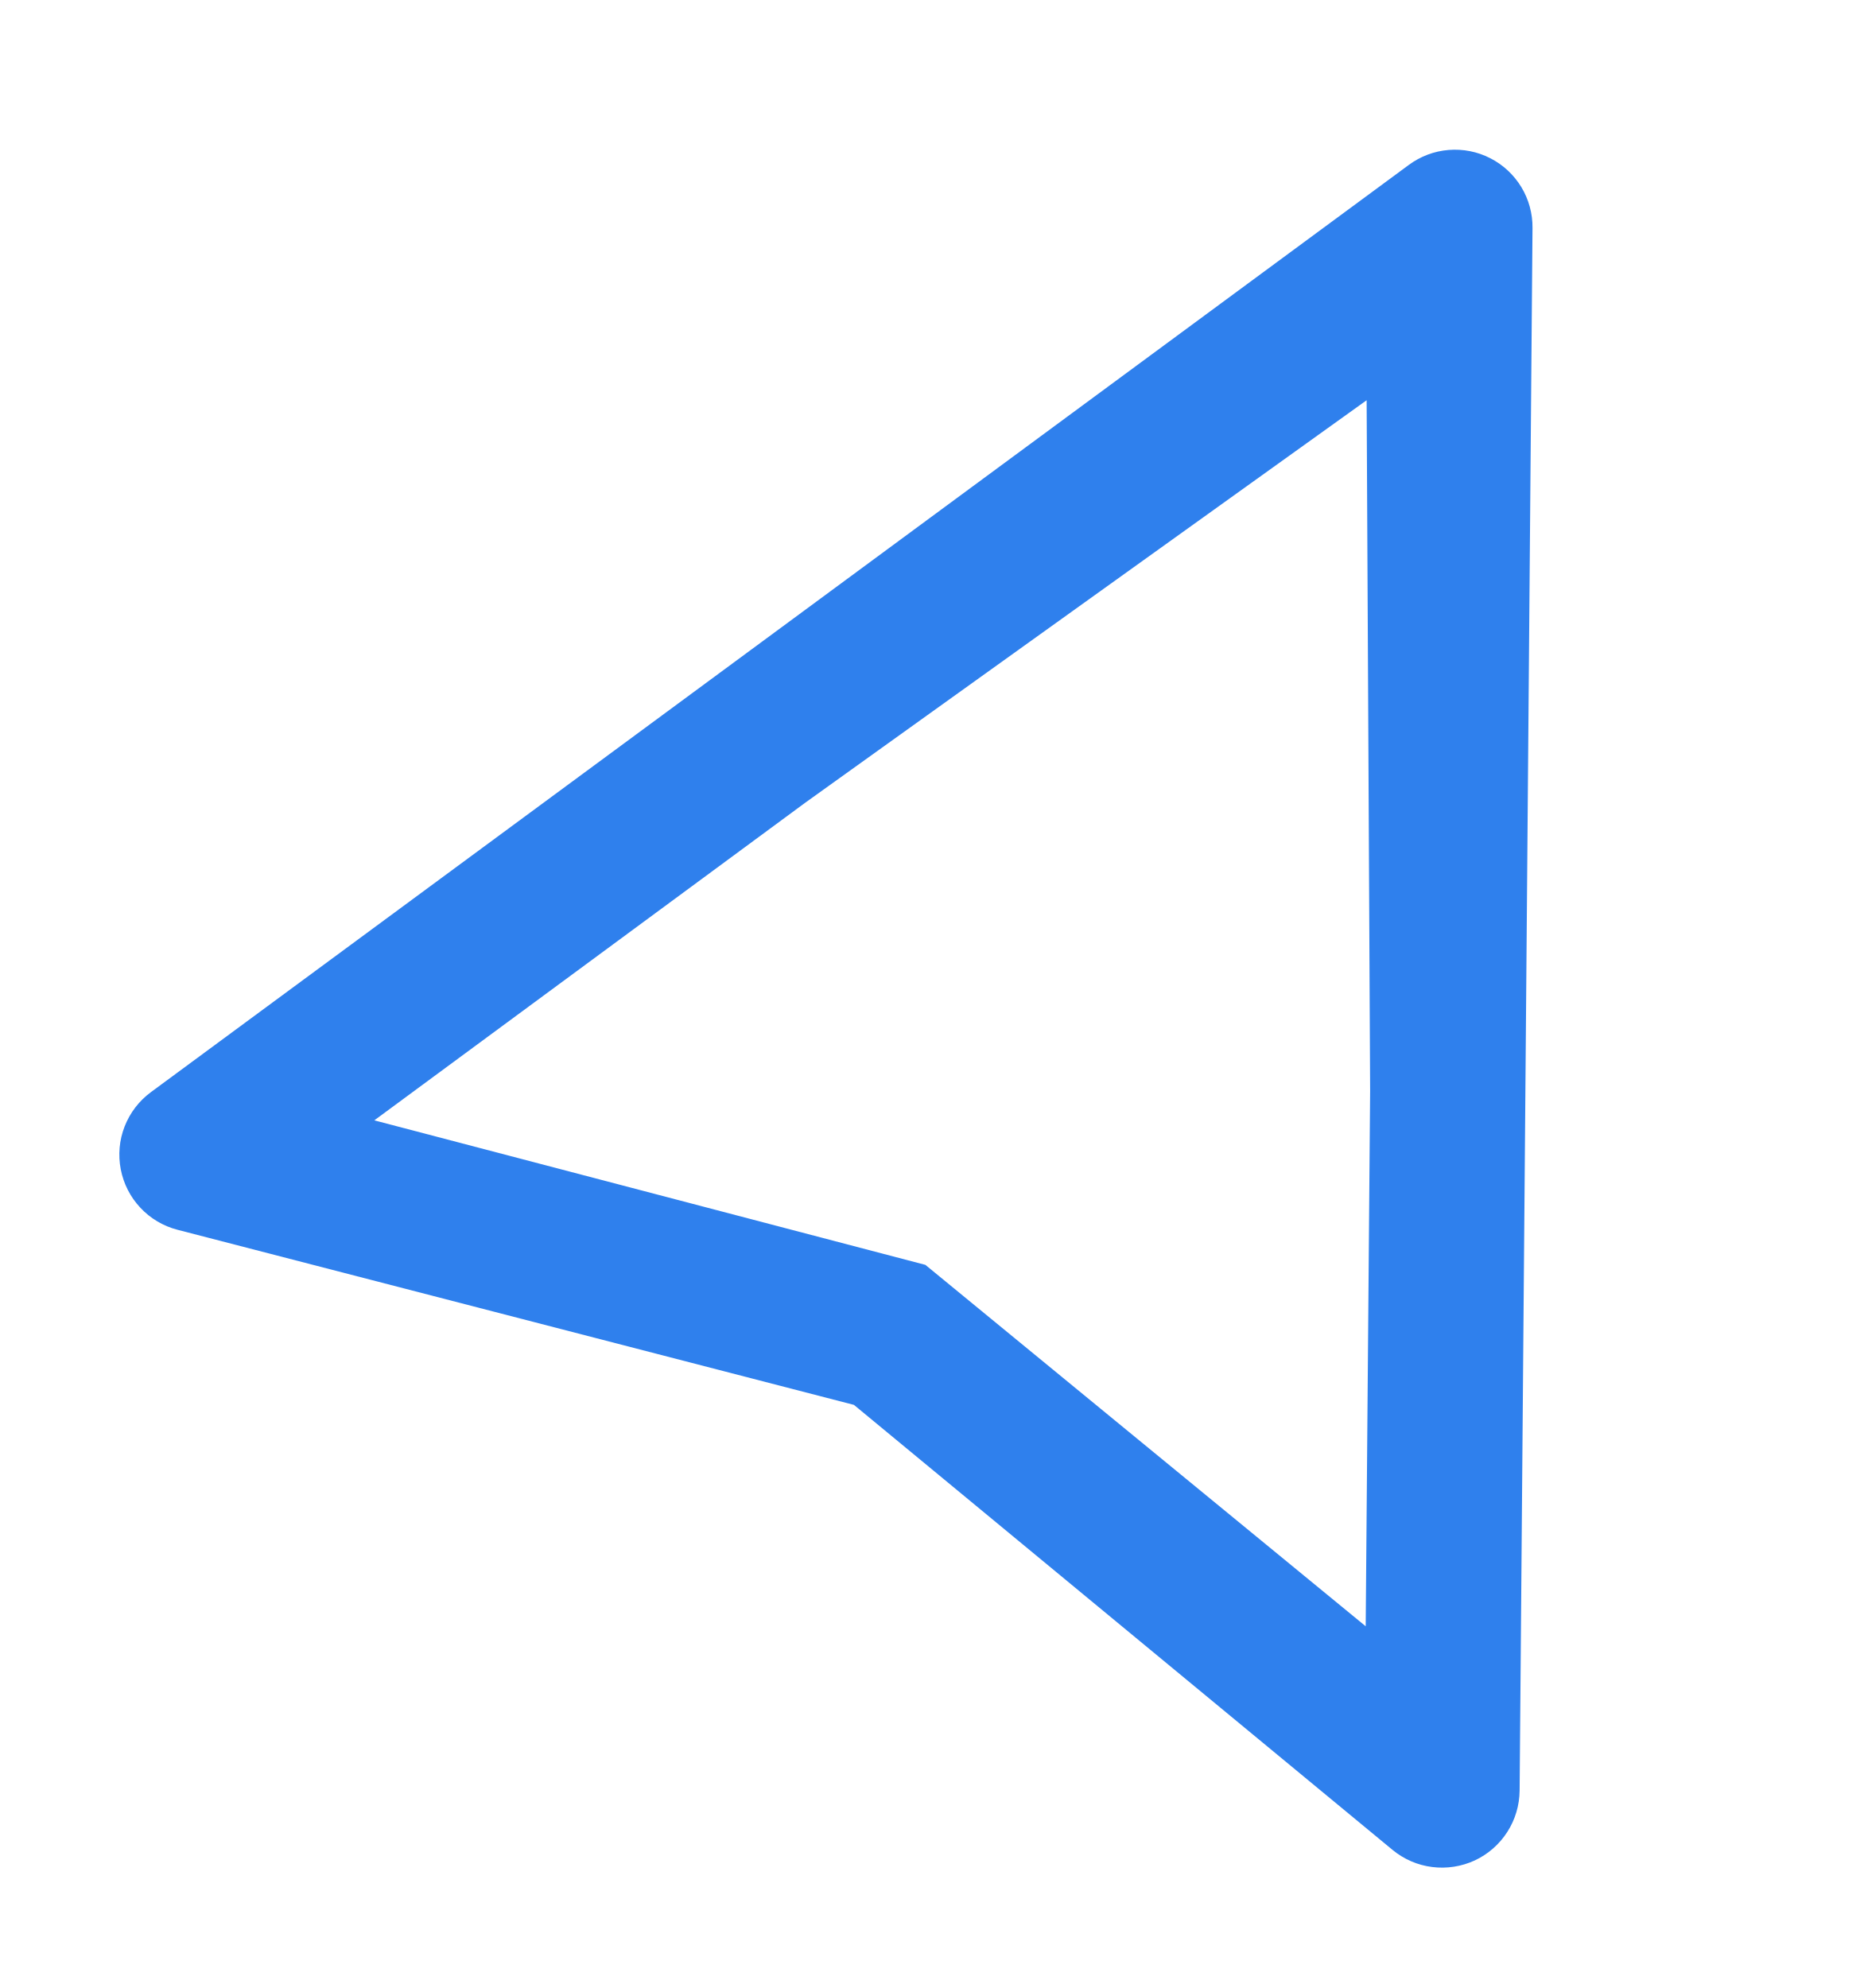
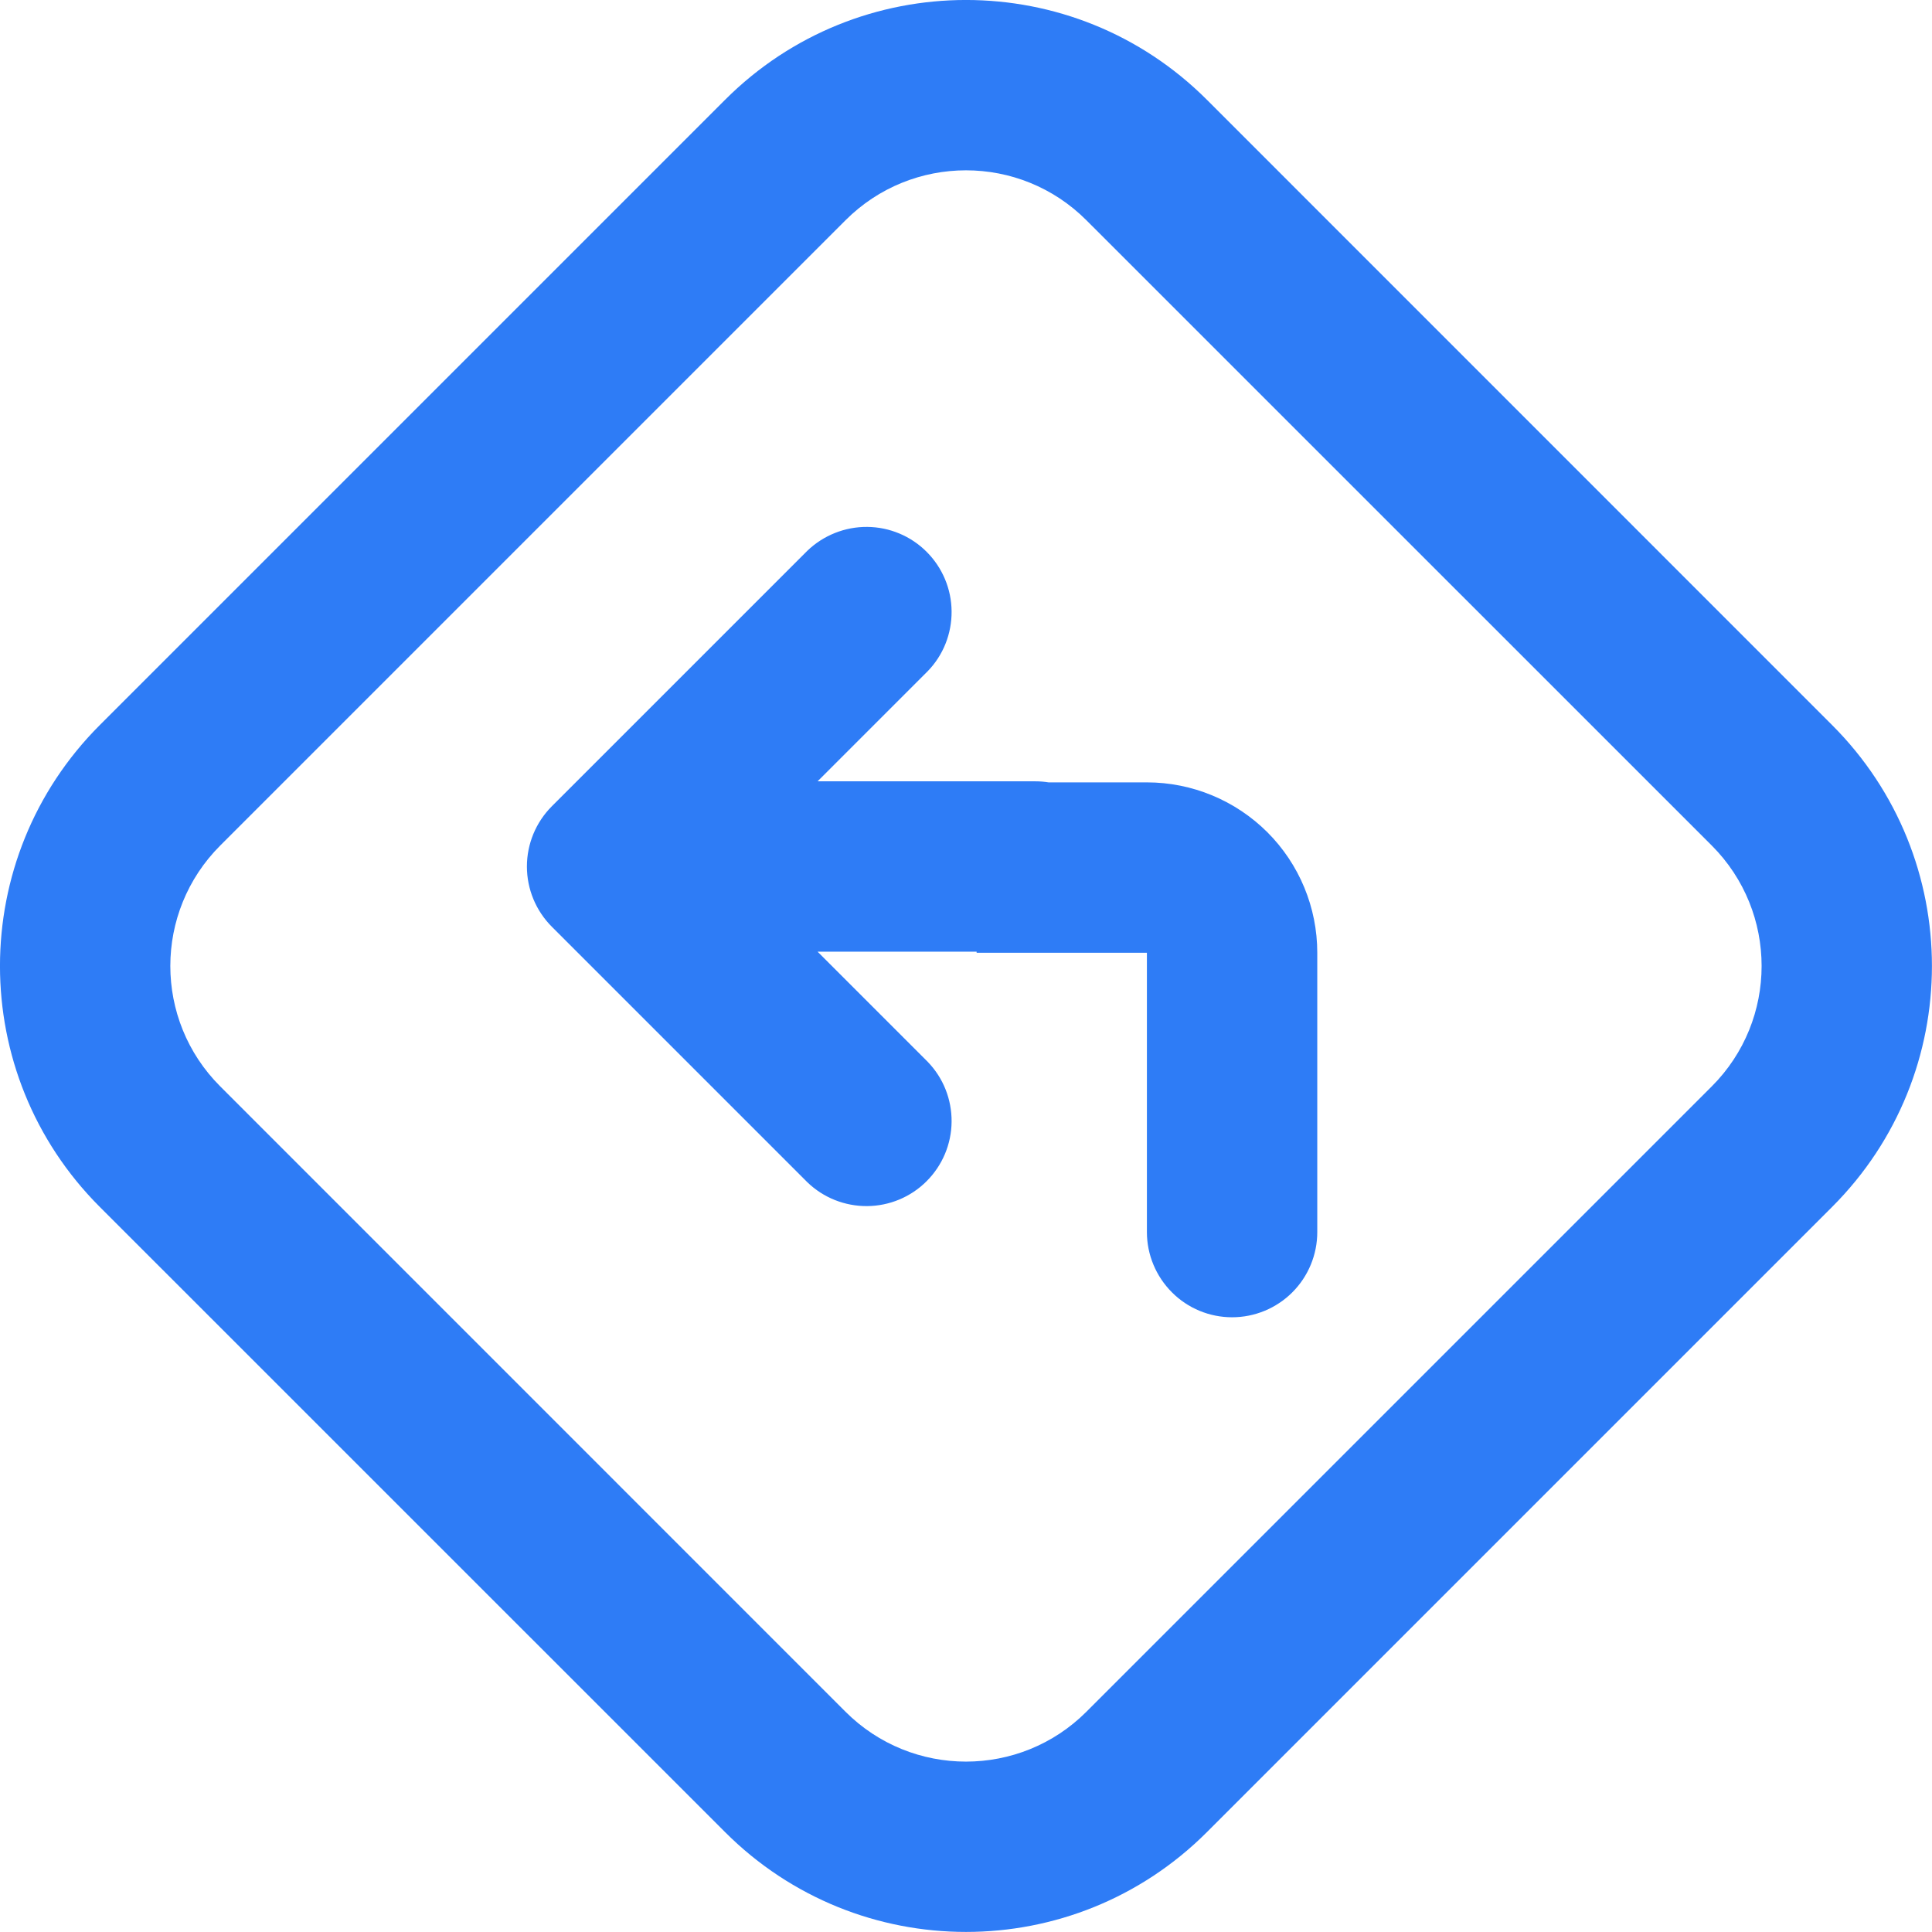
- <svg xmlns="http://www.w3.org/2000/svg" width="30" height="32" viewBox="2 5 24 24" fill="none">
-   <g clip-path="url(#clip0_857_14676)">
-     <path d="M21.189 6.237C21.355 6.321 21.493 6.45 21.59 6.609C21.686 6.768 21.736 6.95 21.734 7.136L21.568 27.259C21.566 27.448 21.511 27.633 21.409 27.791C21.307 27.95 21.162 28.077 20.991 28.157C20.82 28.236 20.629 28.266 20.442 28.242C20.255 28.219 20.078 28.142 19.932 28.022L12.996 22.291L4.285 20.036C4.103 19.989 3.937 19.891 3.808 19.753C3.678 19.615 3.591 19.444 3.555 19.258C3.519 19.073 3.536 18.881 3.605 18.705C3.674 18.529 3.791 18.376 3.943 18.264L20.142 6.323C20.291 6.213 20.468 6.146 20.654 6.131C20.838 6.116 21.024 6.152 21.189 6.237ZM13.916 20.488L19.586 25.142L19.643 18.248L19.598 9.354L16.757 14.921L13.916 20.488ZM19.598 9.354L12.37 14.536L6.82 18.627L13.916 20.488L19.598 9.354Z" fill="#2F80ED" />
-   </g>
+ <svg xmlns="http://www.w3.org/2000/svg" width="22" height="22" viewBox="0 0 22 22" fill="none">
+   <path fill-rule="evenodd" clip-rule="evenodd" d="M2.508 9.628L9.628 2.508C10.386 1.75 11.614 1.75 12.371 2.508L19.492 9.628C20.249 10.386 20.249 11.614 19.492 12.371L12.371 19.492C11.614 20.249 10.386 20.249 9.628 19.492L2.508 12.371C1.75 11.614 1.75 10.386 2.508 9.628ZM1.136 13.743C-0.379 12.228 -0.379 9.772 1.136 8.257L8.257 1.136C9.772 -0.379 12.228 -0.379 13.743 1.136L20.863 8.257C22.378 9.772 22.378 12.228 20.863 13.743L13.743 20.863C12.228 22.378 9.772 22.378 8.257 20.863L1.136 13.743ZM6 9.867C6 9.61 6.102 9.363 6.284 9.181L9.193 6.272C9.376 6.096 9.621 5.998 9.875 6C10.129 6.002 10.373 6.104 10.552 6.284C10.732 6.464 10.834 6.707 10.836 6.961C10.838 7.216 10.741 7.461 10.564 7.643L9.31 8.897H11.788C11.839 8.897 11.89 8.901 11.94 8.909H13.06C13.575 8.909 14.068 9.114 14.432 9.477C14.796 9.841 15 10.334 15 10.849V14.03C15 14.287 14.898 14.534 14.716 14.716C14.534 14.898 14.287 15 14.03 15C13.773 15 13.526 14.898 13.345 14.716C13.163 14.534 13.06 14.287 13.06 14.03V10.849H11.121V10.837L9.31 10.837L10.564 12.091C10.741 12.274 10.838 12.518 10.836 12.773C10.834 13.027 10.732 13.27 10.552 13.45C10.373 13.63 10.129 13.732 9.875 13.734C9.621 13.736 9.376 13.639 9.193 13.462L6.284 10.553C6.102 10.371 6 10.124 6 9.867Z" fill="#2E7CF6" />
</svg>
